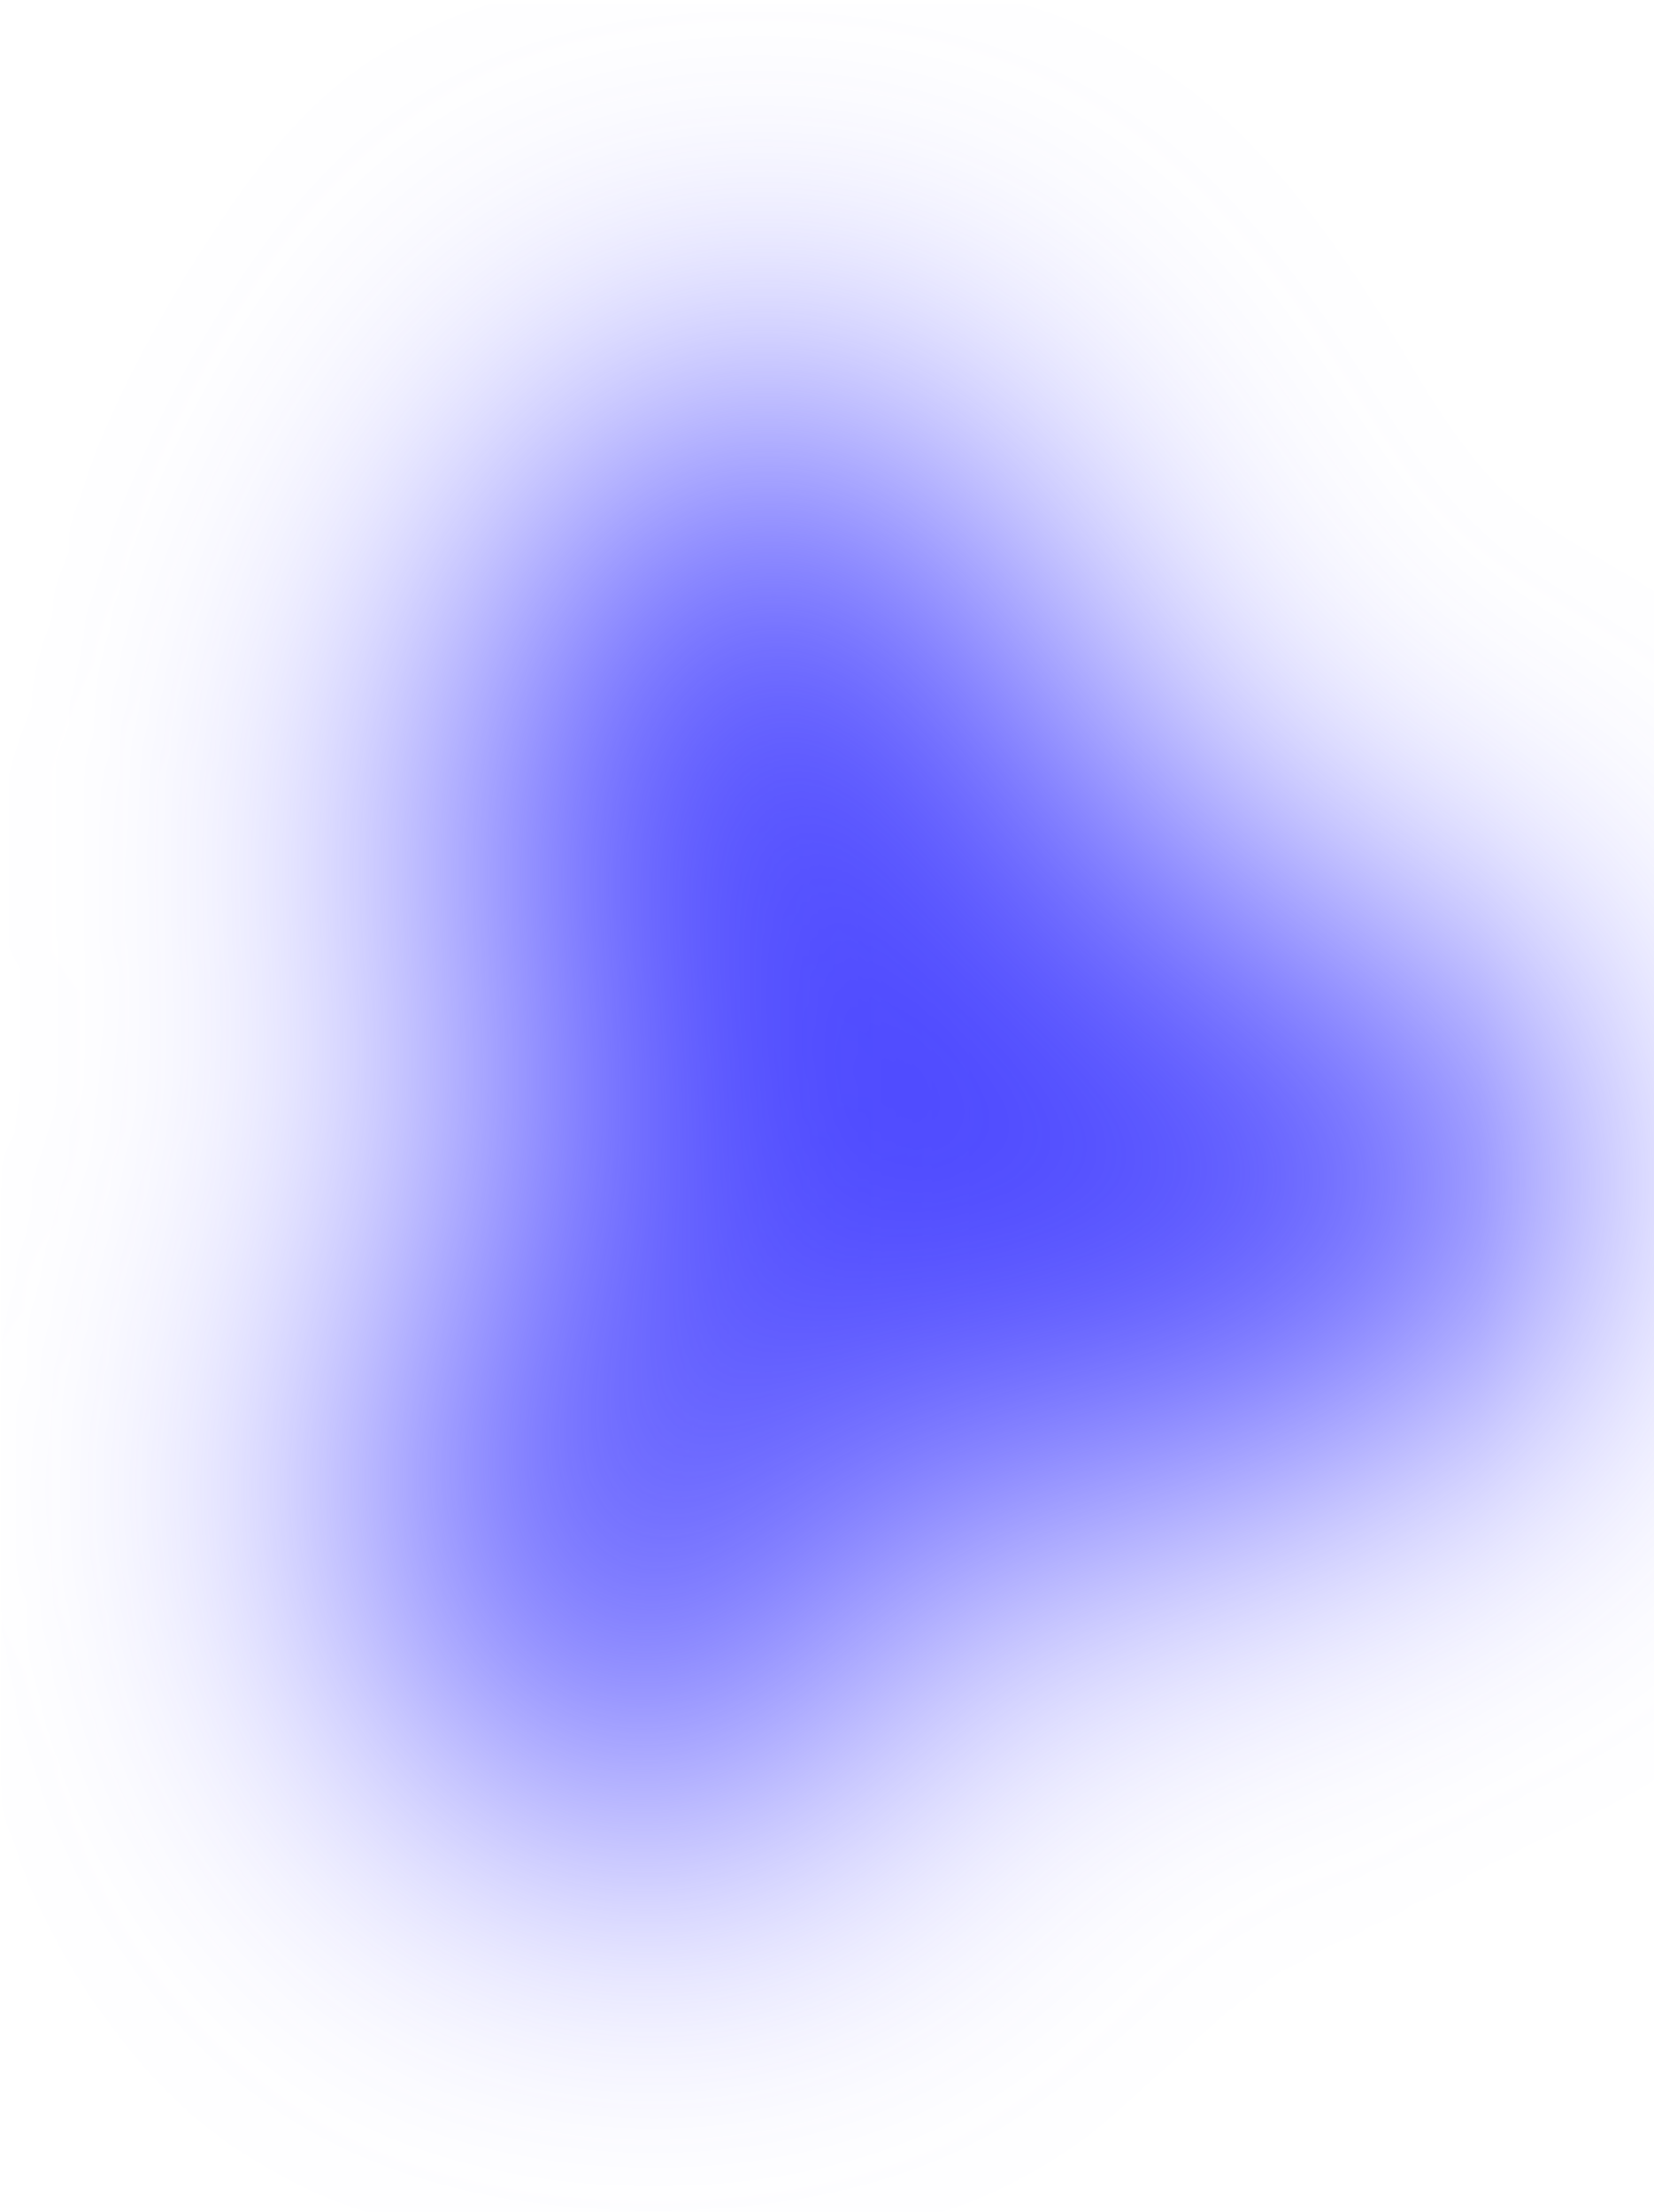
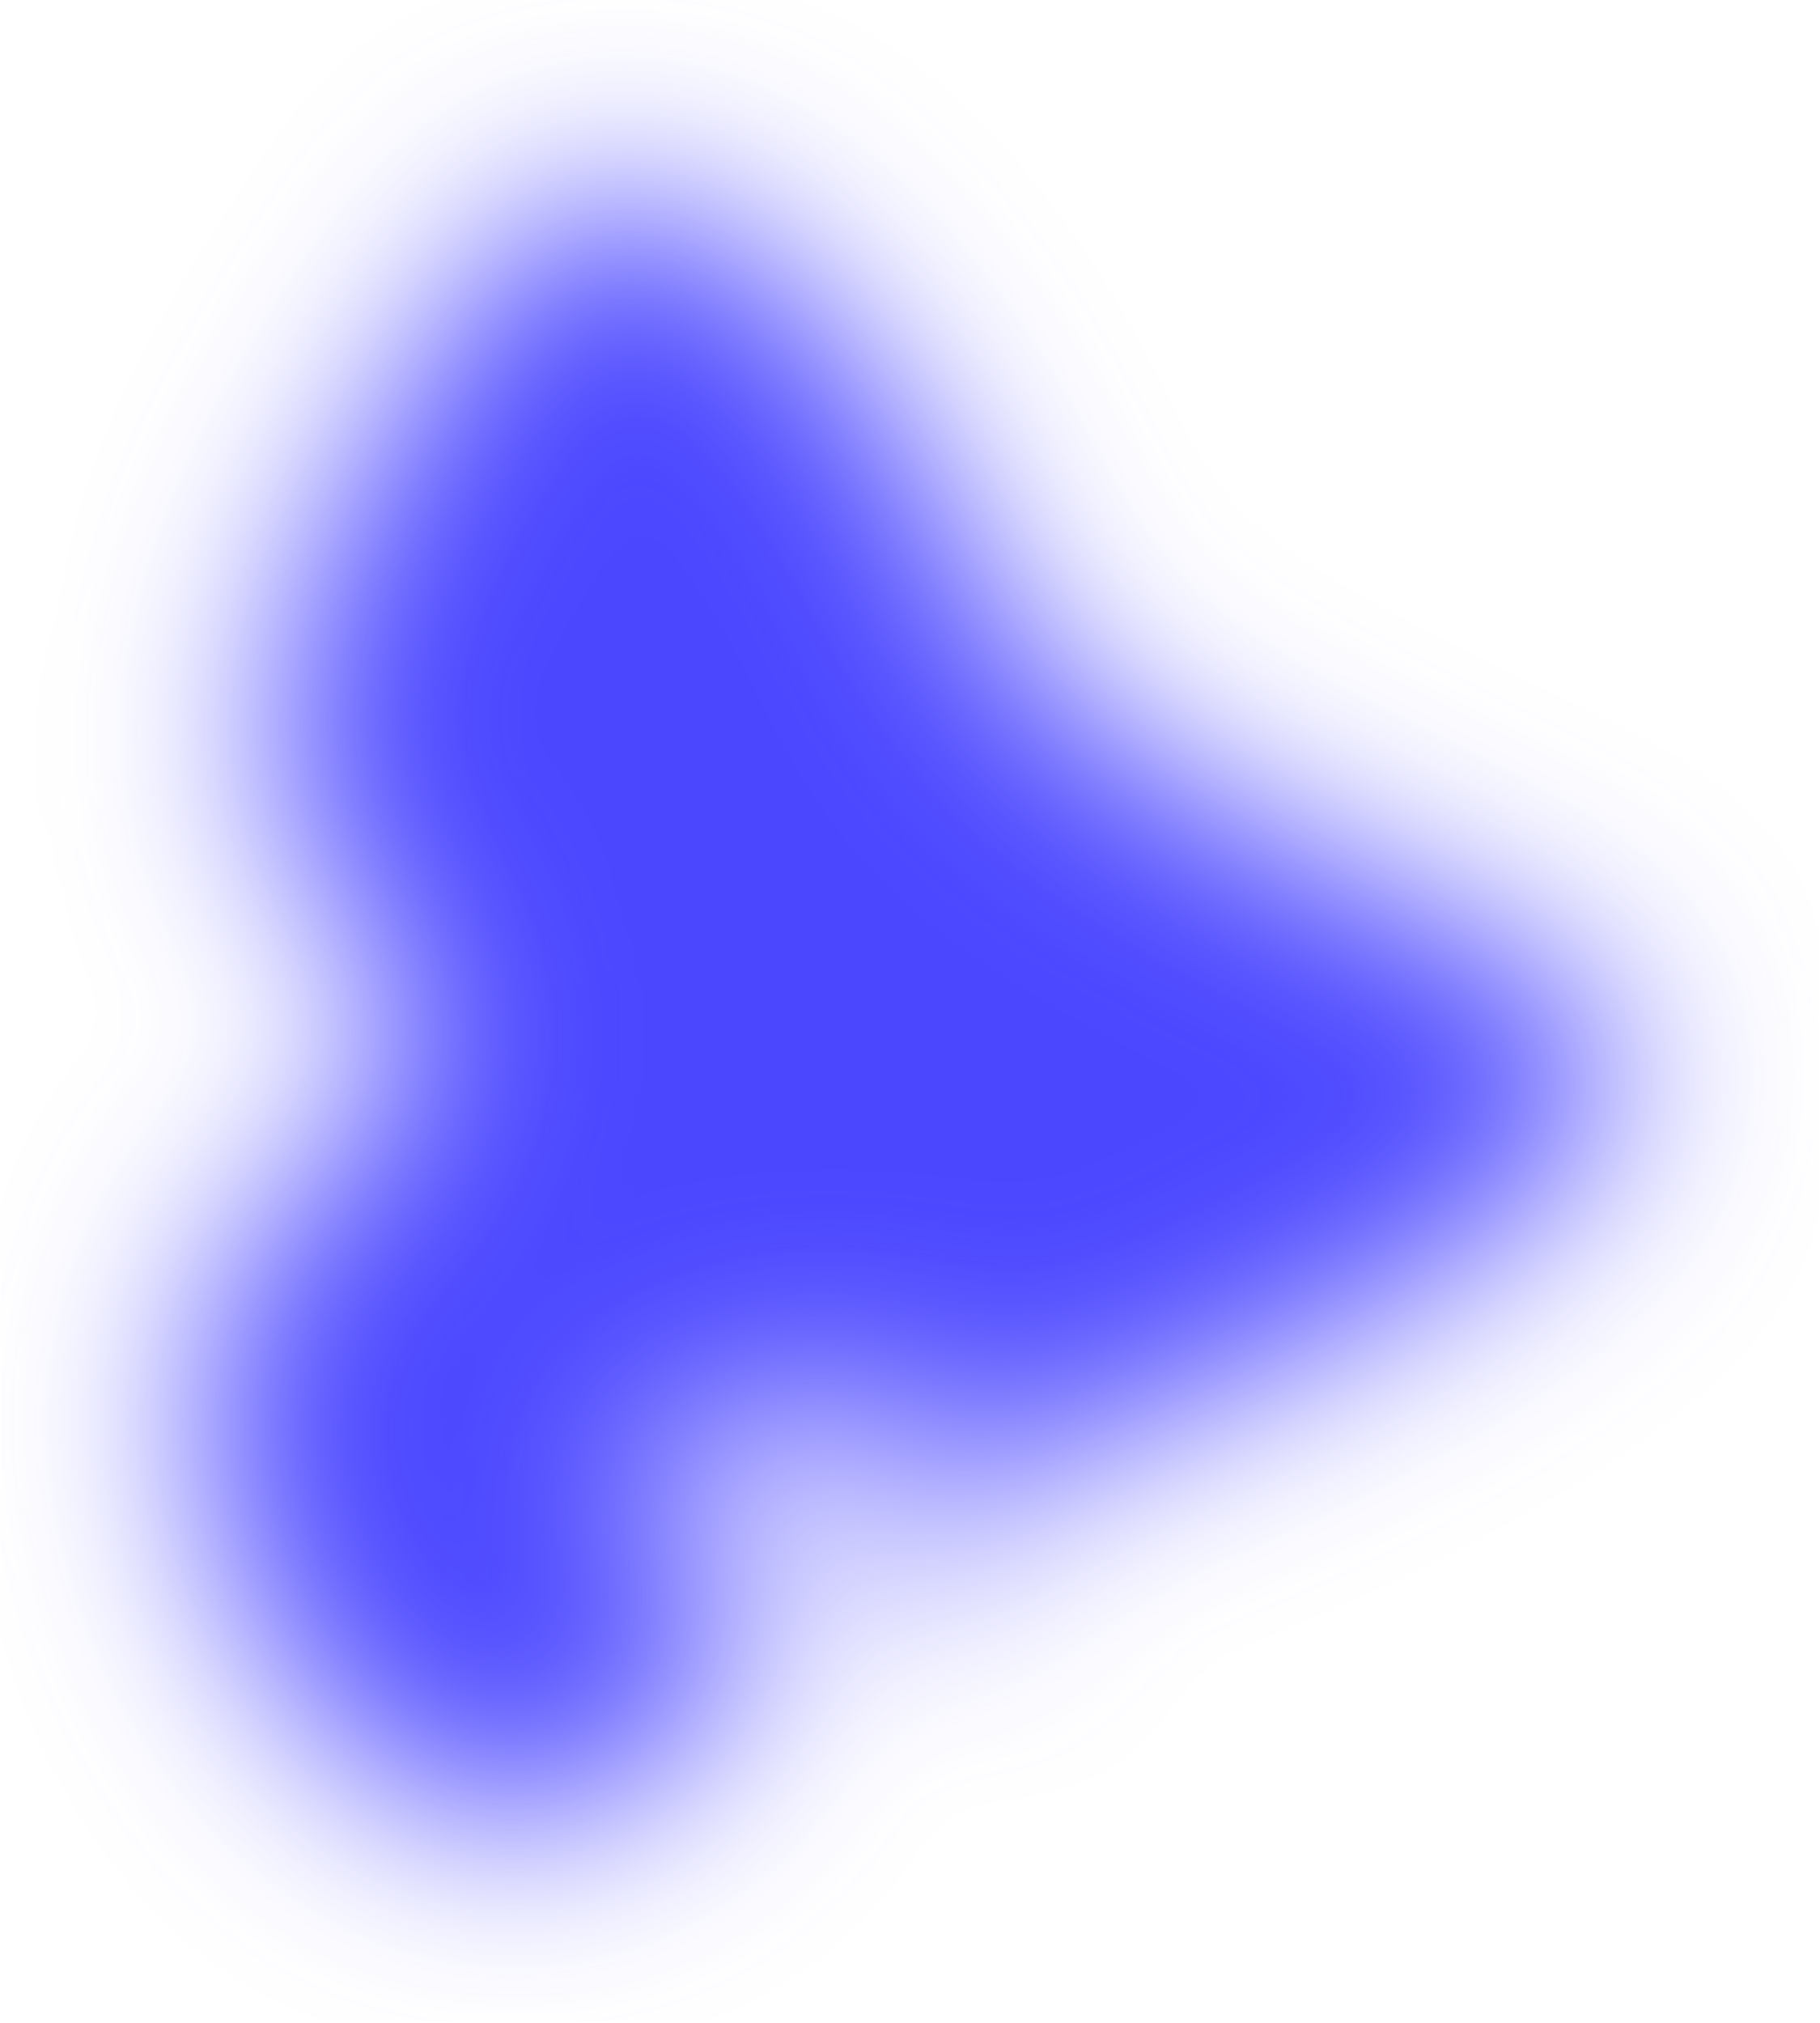
- <svg xmlns="http://www.w3.org/2000/svg" width="385" height="515" viewBox="0 0 385 515" fill="none">
-   <g filter="url(#filter0_f_382_3901)">
-     <path d="M249.991 357.74C242.315 360.506 234.909 363.037 227.969 365.294C179.737 373.019 222.49 365.977 240.55 378.955C249.455 385.354 254.917 370.81 249.991 357.74C327.667 329.757 432.982 277.847 362.116 245.238C264.78 200.448 261.011 190.124 246.272 157.437C231.534 124.751 180.413 53.764 145.492 104.687C110.572 155.609 100.732 178.894 102.119 209.946C103.505 240.999 163.132 254.088 106.593 297.616C50.054 341.144 123.677 471.419 184.749 415.125C245.822 358.832 126.154 374.131 194.331 346.455C228.888 332.426 244.928 344.305 249.991 357.74Z" fill="#4B47FF" />
+ <svg xmlns="http://www.w3.org/2000/svg" width="841" height="935" viewBox="0 0 841 935" fill="none">
+   <g filter="url(#filter0_f_389_6574)">
+     <path d="M451.06 685.28C434.281 691.325 418.092 696.859 402.923 701.791C297.495 718.678 390.946 703.286 430.422 731.652C449.888 745.64 461.826 713.849 451.06 685.28C620.845 624.113 851.047 510.648 696.146 439.369C483.385 341.465 475.146 318.898 442.931 247.451C410.715 176.004 298.972 20.838 222.642 132.147C146.311 243.456 124.804 294.352 127.835 362.227C130.866 430.103 261.199 458.713 137.614 553.859C14.029 649.004 174.957 933.763 308.451 810.715C441.946 687.667 180.372 721.109 329.394 660.614C404.932 629.949 439.992 655.913 451.06 685.28Z" fill="#4B47FF" />
  </g>
  <defs>
-     <filter id="filter0_f_382_3901" x="0.363" y="0.85" width="471.173" height="514.155" filterUnits="userSpaceOnUse" color-interpolation-filters="sRGB">
+     <filter id="filter0_f_389_6574" x="0.395" y="0.158" width="839.942" height="933.896" filterUnits="userSpaceOnUse" color-interpolation-filters="sRGB">
      <feFlood flood-opacity="0" result="BackgroundImageFix" />
      <feBlend mode="normal" in="SourceGraphic" in2="BackgroundImageFix" result="shape" />
-       <feGaussianBlur stdDeviation="43" result="effect1_foregroundBlur_382_3901" />
+       <feGaussianBlur stdDeviation="46.5" result="effect1_foregroundBlur_389_6574" />
    </filter>
  </defs>
</svg>
